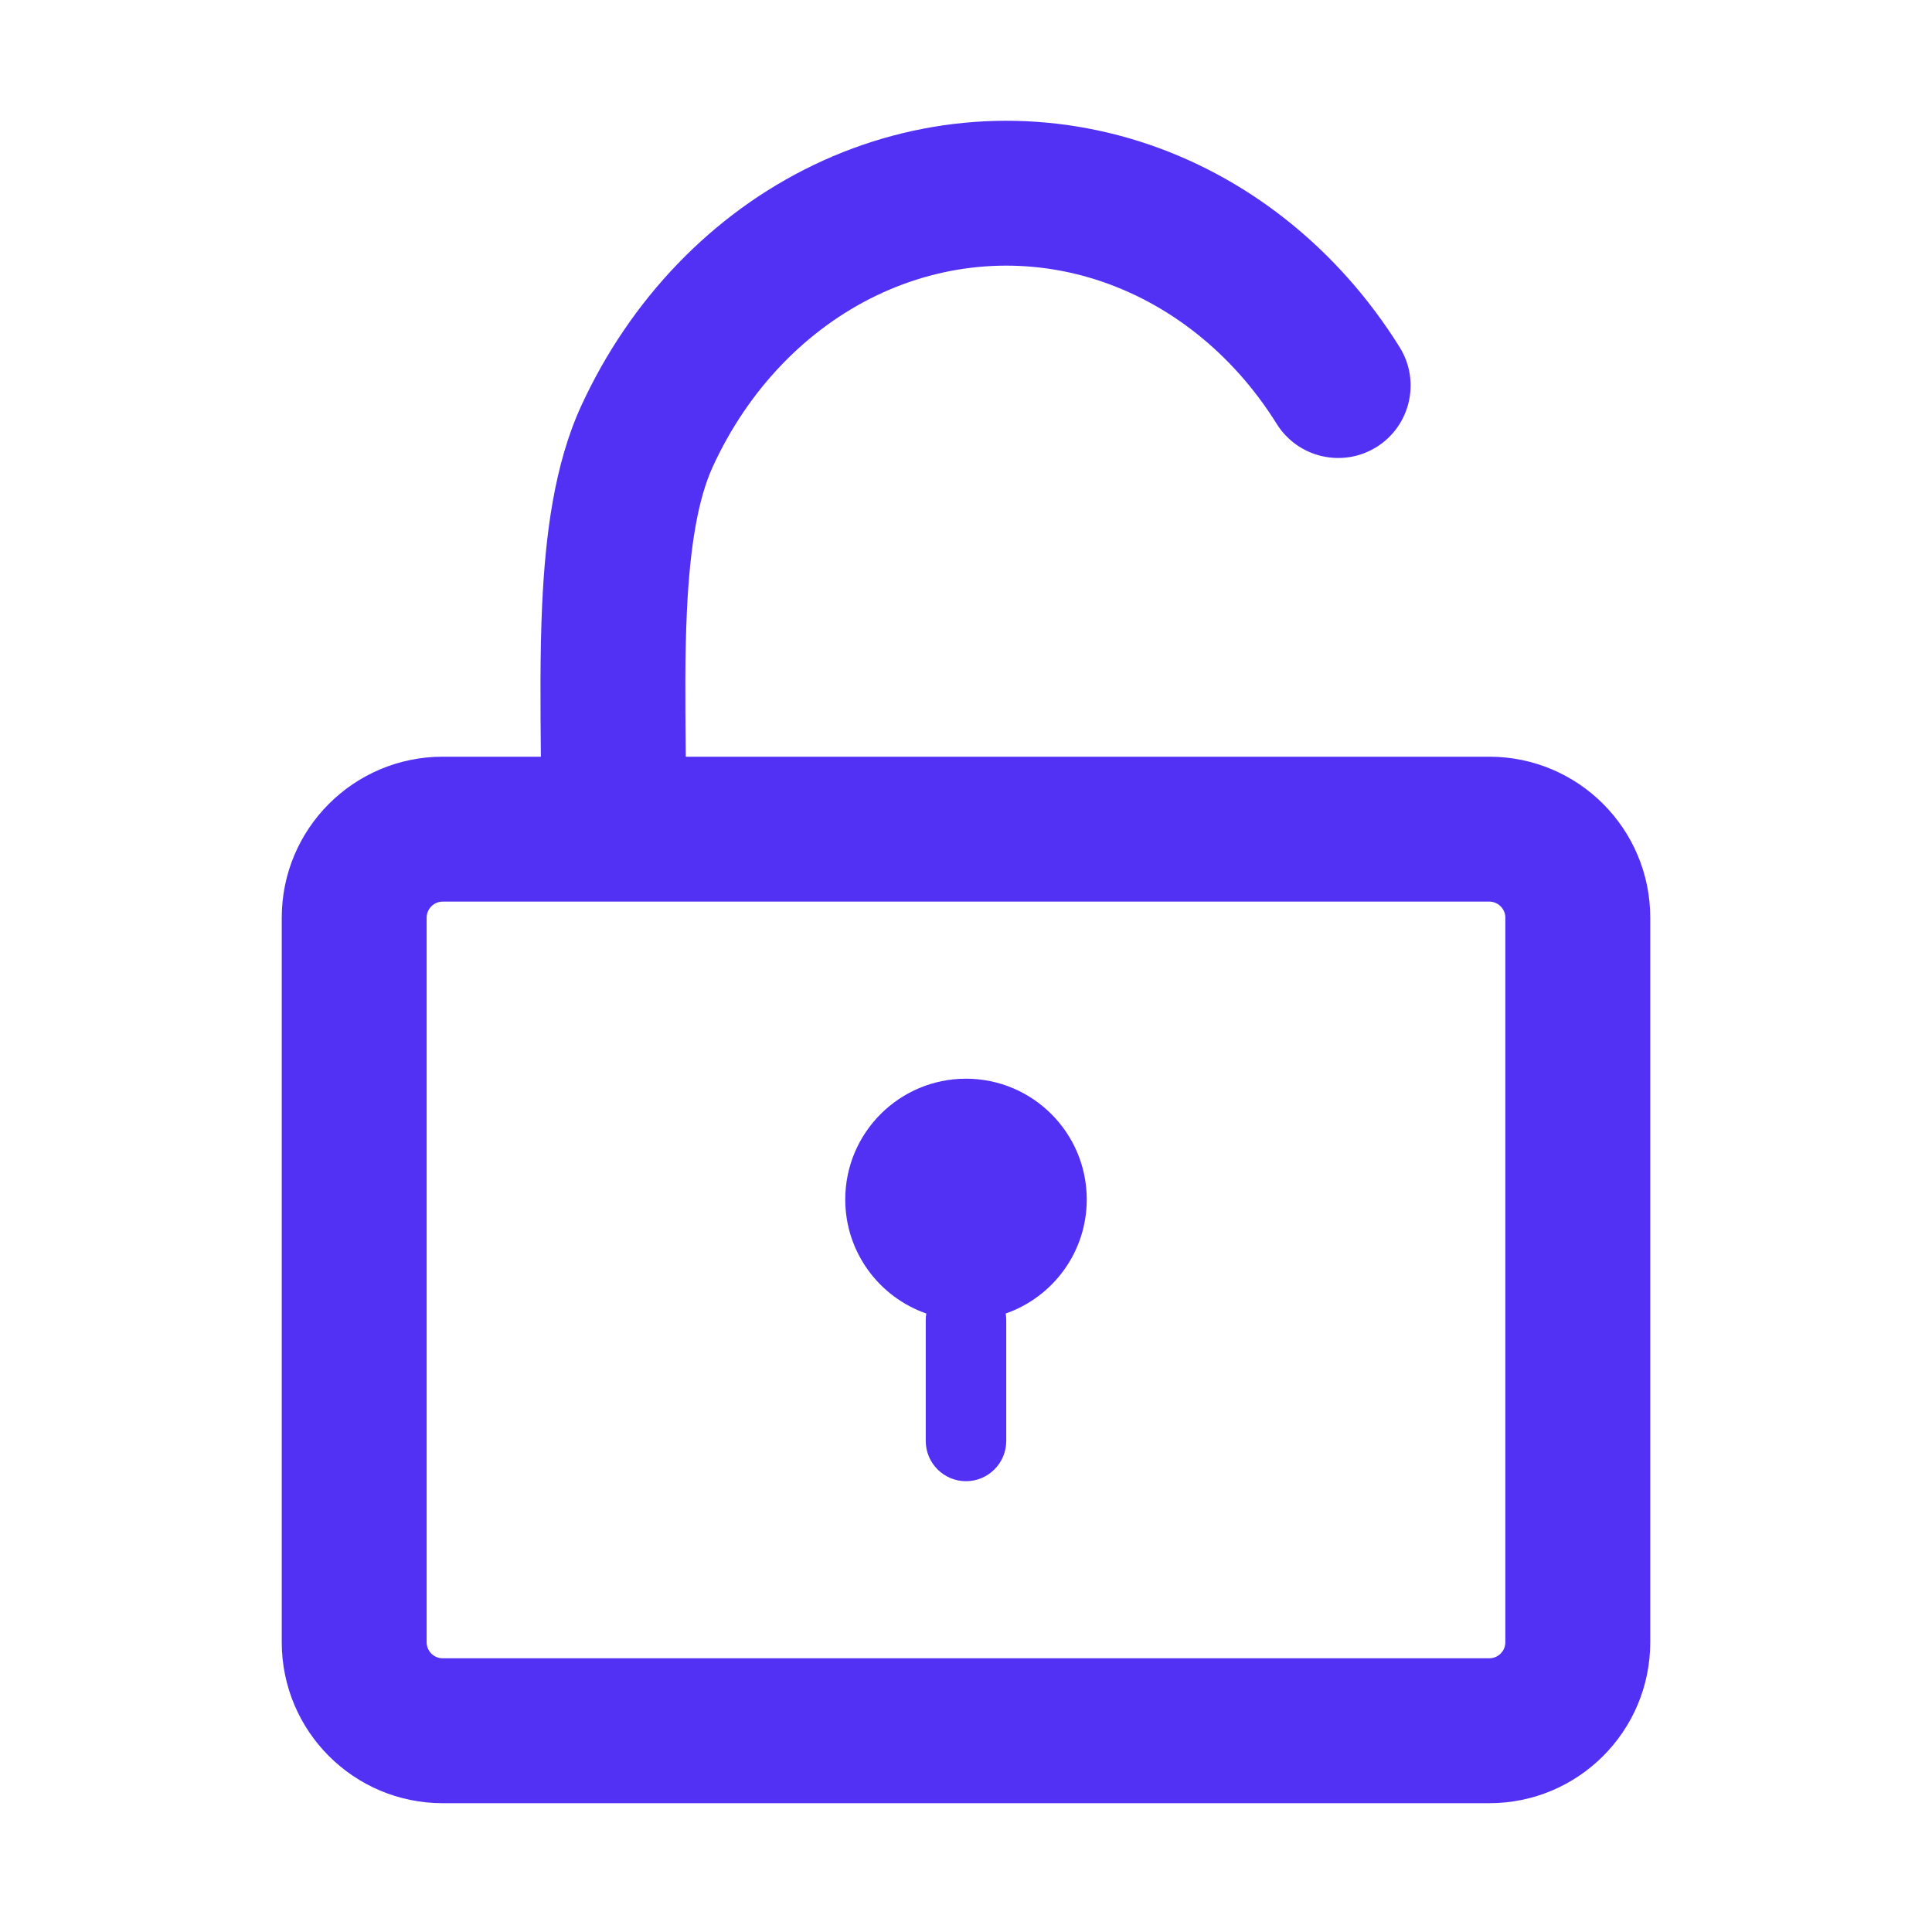
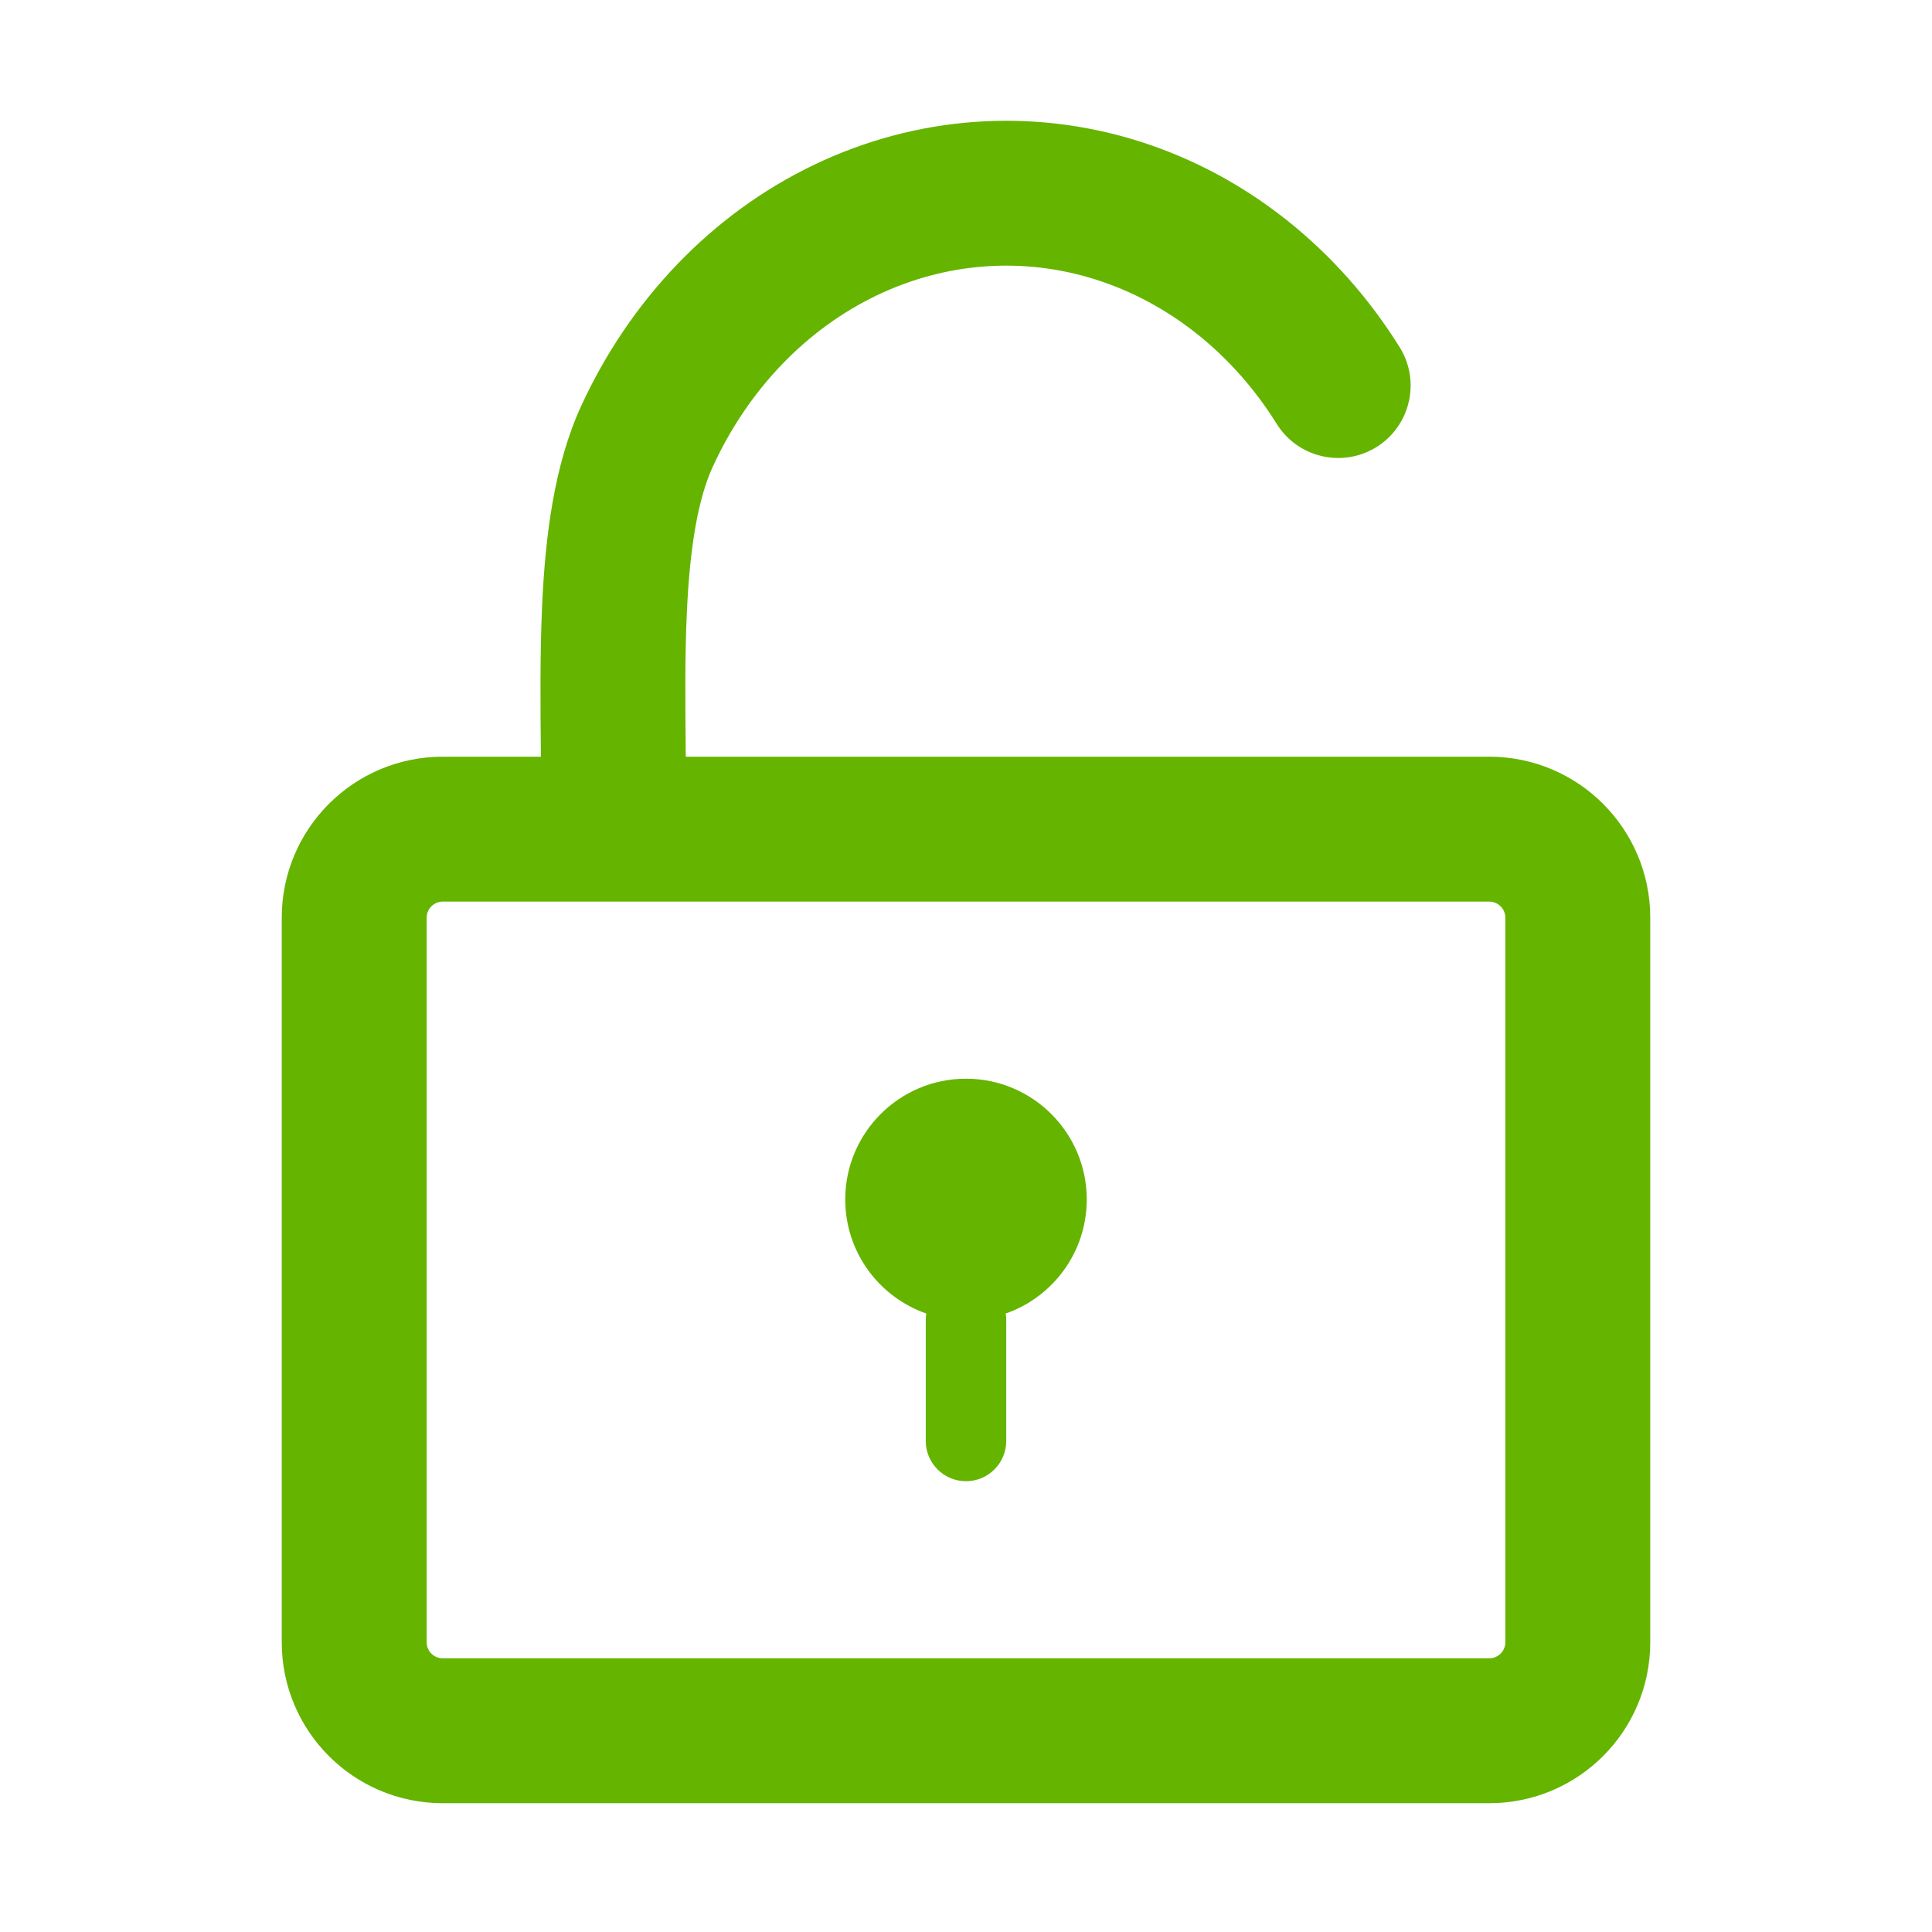
<svg xmlns="http://www.w3.org/2000/svg" width="24" height="24" viewBox="0 0 24 24" fill="none">
-   <path d="M13.5 14.9C13.5 15.556 13.079 16.113 12.493 16.317C12.498 16.344 12.5 16.372 12.5 16.4V17.9C12.5 18.176 12.276 18.4 12 18.4C11.724 18.4 11.5 18.176 11.5 17.9V16.4C11.5 16.372 11.502 16.344 11.507 16.317C10.921 16.113 10.5 15.556 10.5 14.9C10.5 14.072 11.172 13.4 12 13.4C12.828 13.4 13.5 14.072 13.5 14.9Z" fill="#5331F4" />
-   <path fill-rule="evenodd" clip-rule="evenodd" d="M10.109 2.049C11.379 1.439 12.809 1.333 14.147 1.754C15.483 2.175 16.623 3.088 17.387 4.313C17.65 4.735 17.521 5.29 17.1 5.553C16.678 5.816 16.123 5.687 15.86 5.266C15.308 4.381 14.506 3.755 13.606 3.471C12.709 3.188 11.75 3.257 10.888 3.671C10.024 4.086 9.299 4.83 8.856 5.794C8.669 6.2 8.57 6.8 8.533 7.593C8.507 8.141 8.513 8.711 8.518 9.308L8.519 9.4H18.5C19.605 9.4 20.5 10.296 20.5 11.4V20.4C20.5 21.505 19.605 22.4 18.5 22.4H5.5C4.395 22.4 3.5 21.505 3.5 20.4V11.4C3.5 10.296 4.395 9.4 5.5 9.4H6.719L6.719 9.381C6.713 8.762 6.707 8.11 6.735 7.509C6.774 6.668 6.882 5.777 7.22 5.042C7.827 3.723 8.842 2.657 10.109 2.049ZM18.5 11.2H5.5C5.39 11.2 5.3 11.29 5.3 11.4V20.4C5.3 20.511 5.39 20.6 5.5 20.6H18.5C18.61 20.6 18.7 20.511 18.7 20.4V11.4C18.7 11.29 18.61 11.2 18.5 11.2Z" fill="#5331F4" />
+   <path d="M13.5 14.9C13.5 15.556 13.079 16.113 12.493 16.317C12.498 16.344 12.5 16.372 12.5 16.4V17.9C12.5 18.176 12.276 18.4 12 18.4C11.724 18.4 11.5 18.176 11.5 17.9V16.4C11.5 16.372 11.502 16.344 11.507 16.317C10.921 16.113 10.5 15.556 10.5 14.9C10.5 14.072 11.172 13.4 12 13.4C12.828 13.4 13.5 14.072 13.5 14.9Z" fill="#65b400" />
+   <path fill-rule="evenodd" clip-rule="evenodd" d="M10.109 2.049C11.379 1.439 12.809 1.333 14.147 1.754C15.483 2.175 16.623 3.088 17.387 4.313C17.65 4.735 17.521 5.29 17.1 5.553C16.678 5.816 16.123 5.687 15.86 5.266C15.308 4.381 14.506 3.755 13.606 3.471C12.709 3.188 11.75 3.257 10.888 3.671C10.024 4.086 9.299 4.83 8.856 5.794C8.669 6.2 8.57 6.8 8.533 7.593C8.507 8.141 8.513 8.711 8.518 9.308L8.519 9.4H18.5C19.605 9.4 20.5 10.296 20.5 11.4V20.4C20.5 21.505 19.605 22.4 18.5 22.4H5.5C4.395 22.4 3.5 21.505 3.5 20.4V11.4C3.5 10.296 4.395 9.4 5.5 9.4H6.719L6.719 9.381C6.713 8.762 6.707 8.11 6.735 7.509C6.774 6.668 6.882 5.777 7.22 5.042C7.827 3.723 8.842 2.657 10.109 2.049ZM18.5 11.2H5.5C5.39 11.2 5.3 11.29 5.3 11.4V20.4C5.3 20.511 5.39 20.6 5.5 20.6H18.5C18.61 20.6 18.7 20.511 18.7 20.4V11.4C18.7 11.29 18.61 11.2 18.5 11.2Z" fill="#65b400" />
</svg>
